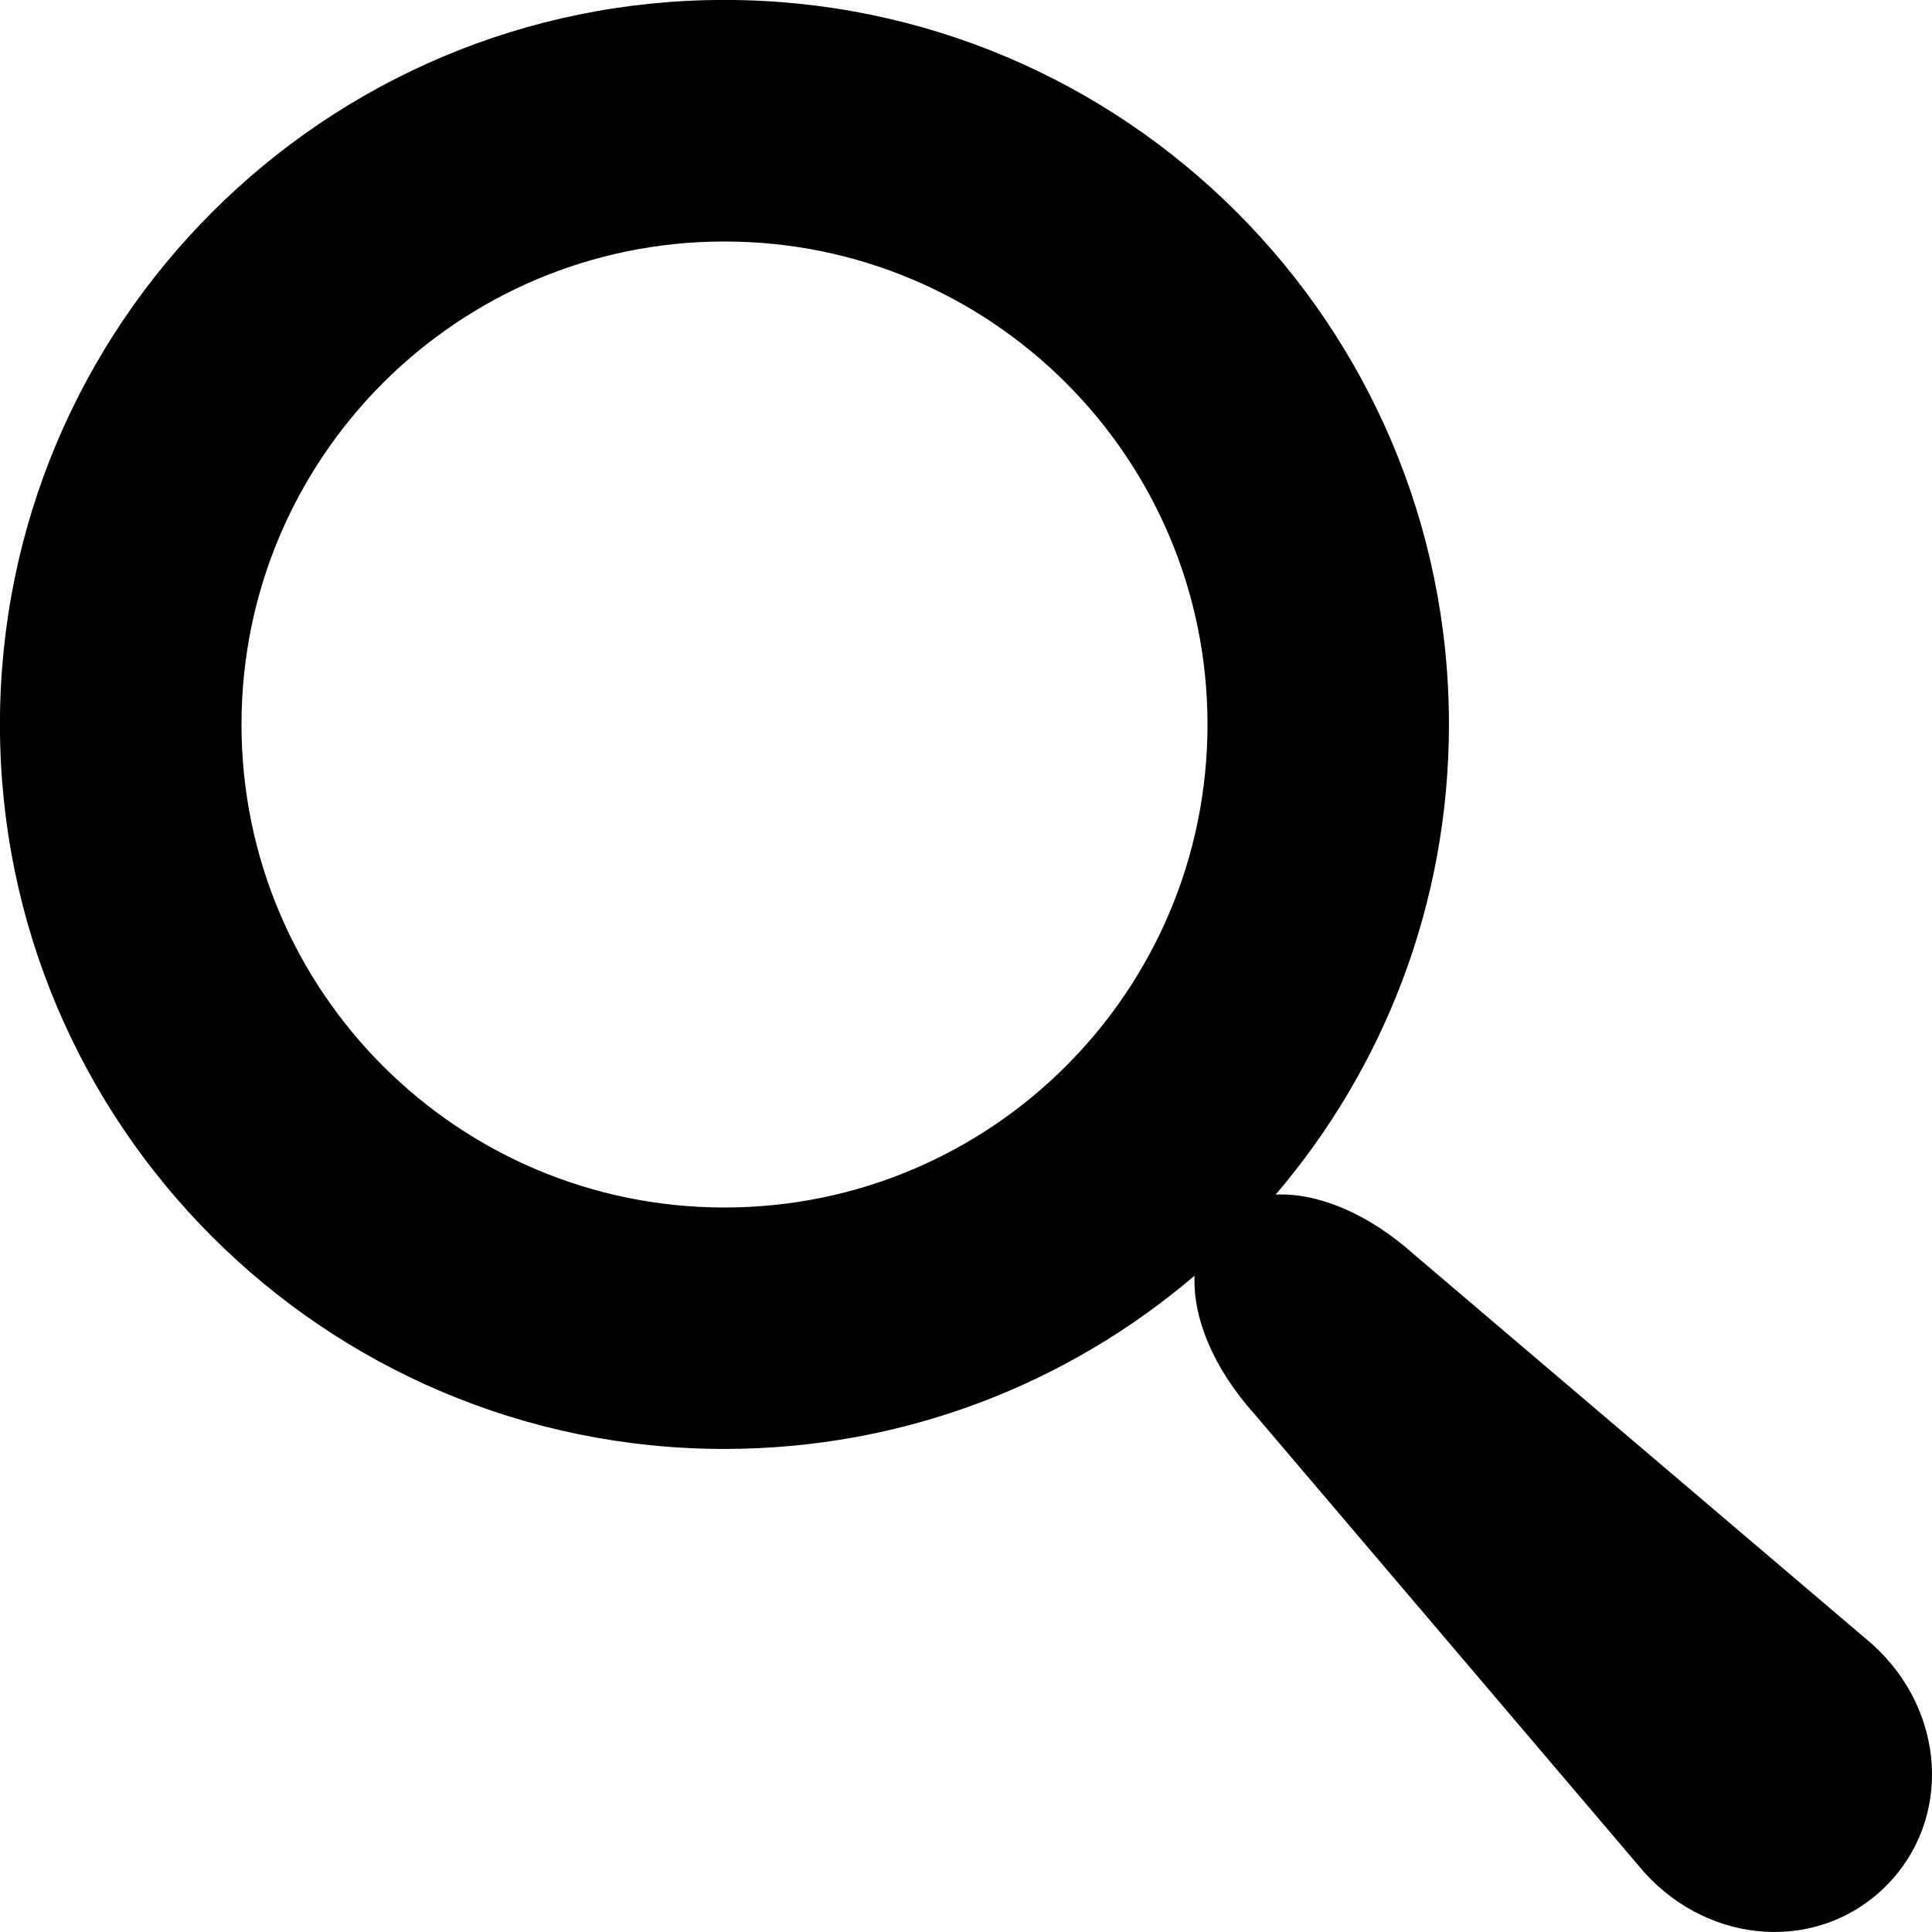
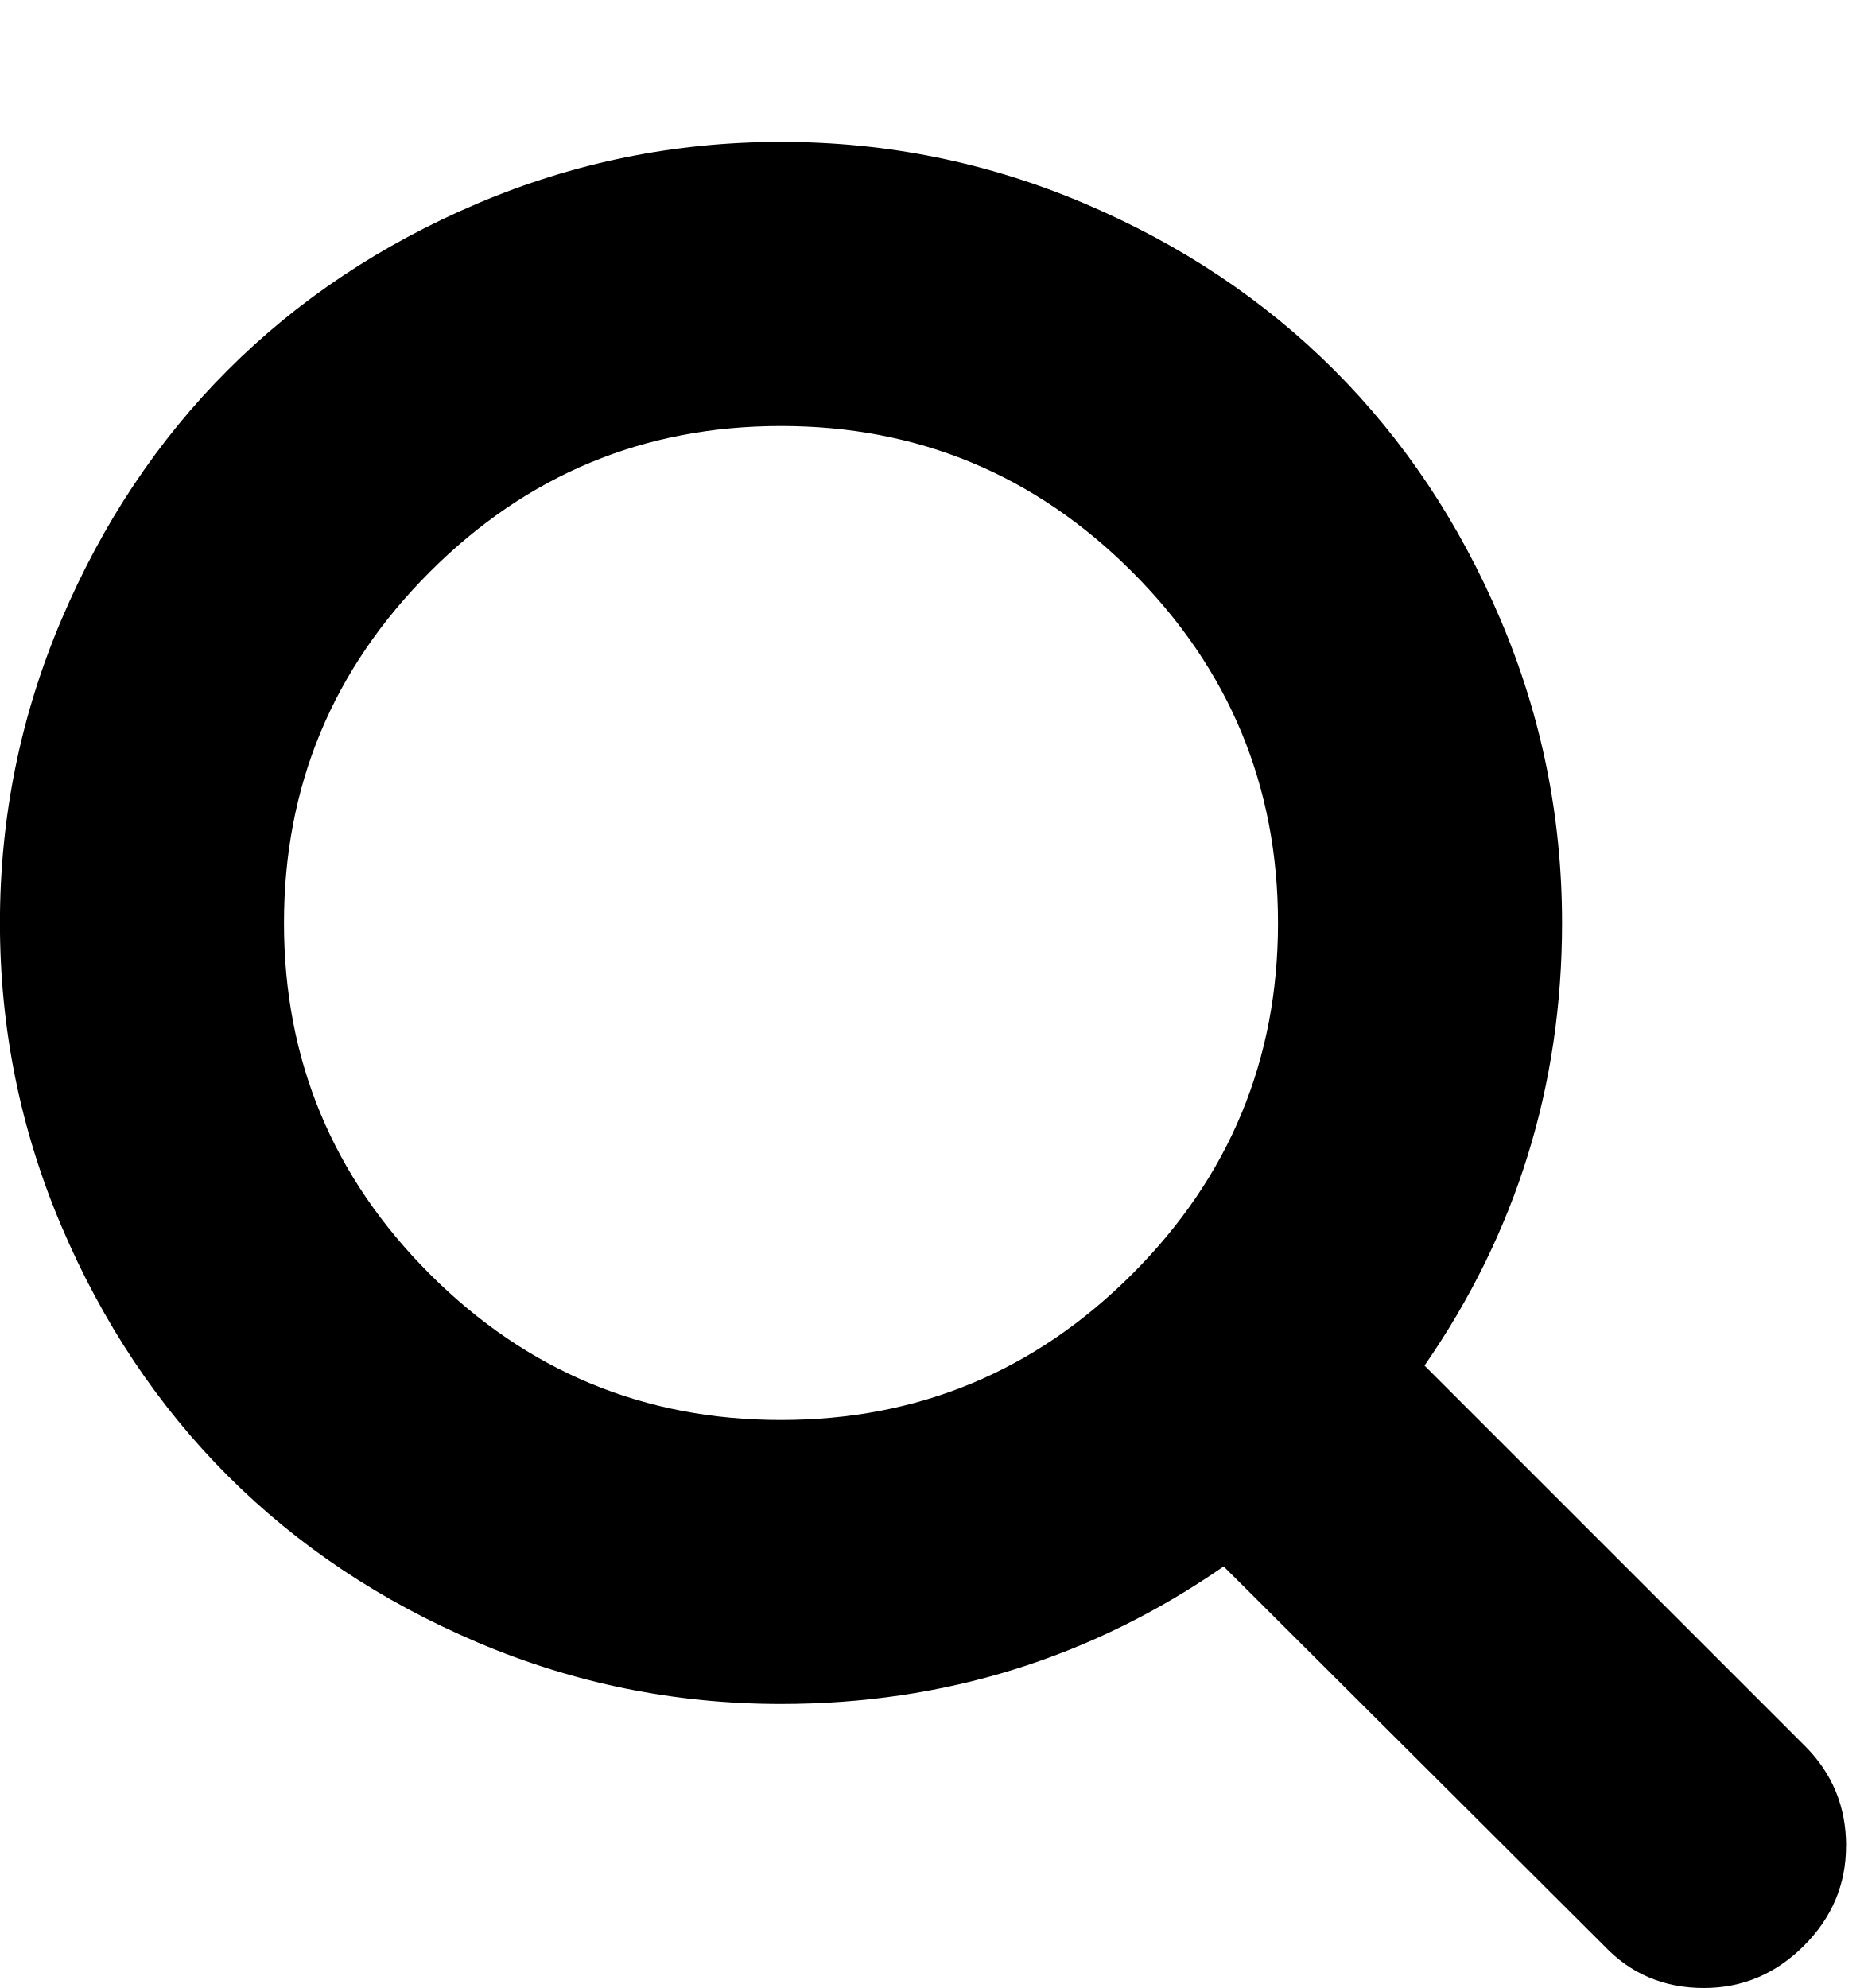
- <svg xmlns="http://www.w3.org/2000/svg" version="1.1" width="32" height="32" viewBox="0 0 32 32">
+ <svg xmlns="http://www.w3.org/2000/svg" version="1.1" width="30" height="32" viewBox="0 0 30 32">
  <g>
</g>
-   <path d="M31.008 27.231l-7.58-6.447c-0.784-0.705-1.622-1.029-2.299-0.998 1.789-2.096 2.87-4.815 2.87-7.787 0-6.627-5.373-12-12-12-6.627 0-12 5.373-12 12 0 6.627 5.373 12 12 12 2.972 0 5.691-1.081 7.787-2.87-0.031 0.677 0.293 1.515 0.998 2.299l6.447 7.58c1.104 1.226 2.907 1.33 4.007 0.23s0.997-2.903-0.23-4.007zM12 20c-4.418 0-8-3.582-8-8s3.582-8 8-8 8 3.582 8 8-3.582 8-8 8z" fill="#000000" />
+   <path d="M20.571 14.857q0-3.304-2.348-5.652t-5.652-2.348-5.652 2.348-2.348 5.652 2.348 5.652 5.652 2.348 5.652-2.348 2.348-5.652zM29.714 29.714q0 0.929-0.679 1.607t-1.607 0.679q-0.964 0-1.607-0.679l-6.125-6.107q-3.196 2.214-7.125 2.214-2.554 0-4.884-0.991t-4.018-2.679-2.679-4.018-0.991-4.884 0.991-4.884 2.679-4.018 4.018-2.679 4.884-0.991 4.884 0.991 4.018 2.679 2.679 4.018 0.991 4.884q0 3.929-2.214 7.125l6.125 6.125q0.661 0.661 0.661 1.607z" fill="#000000" />
</svg>
